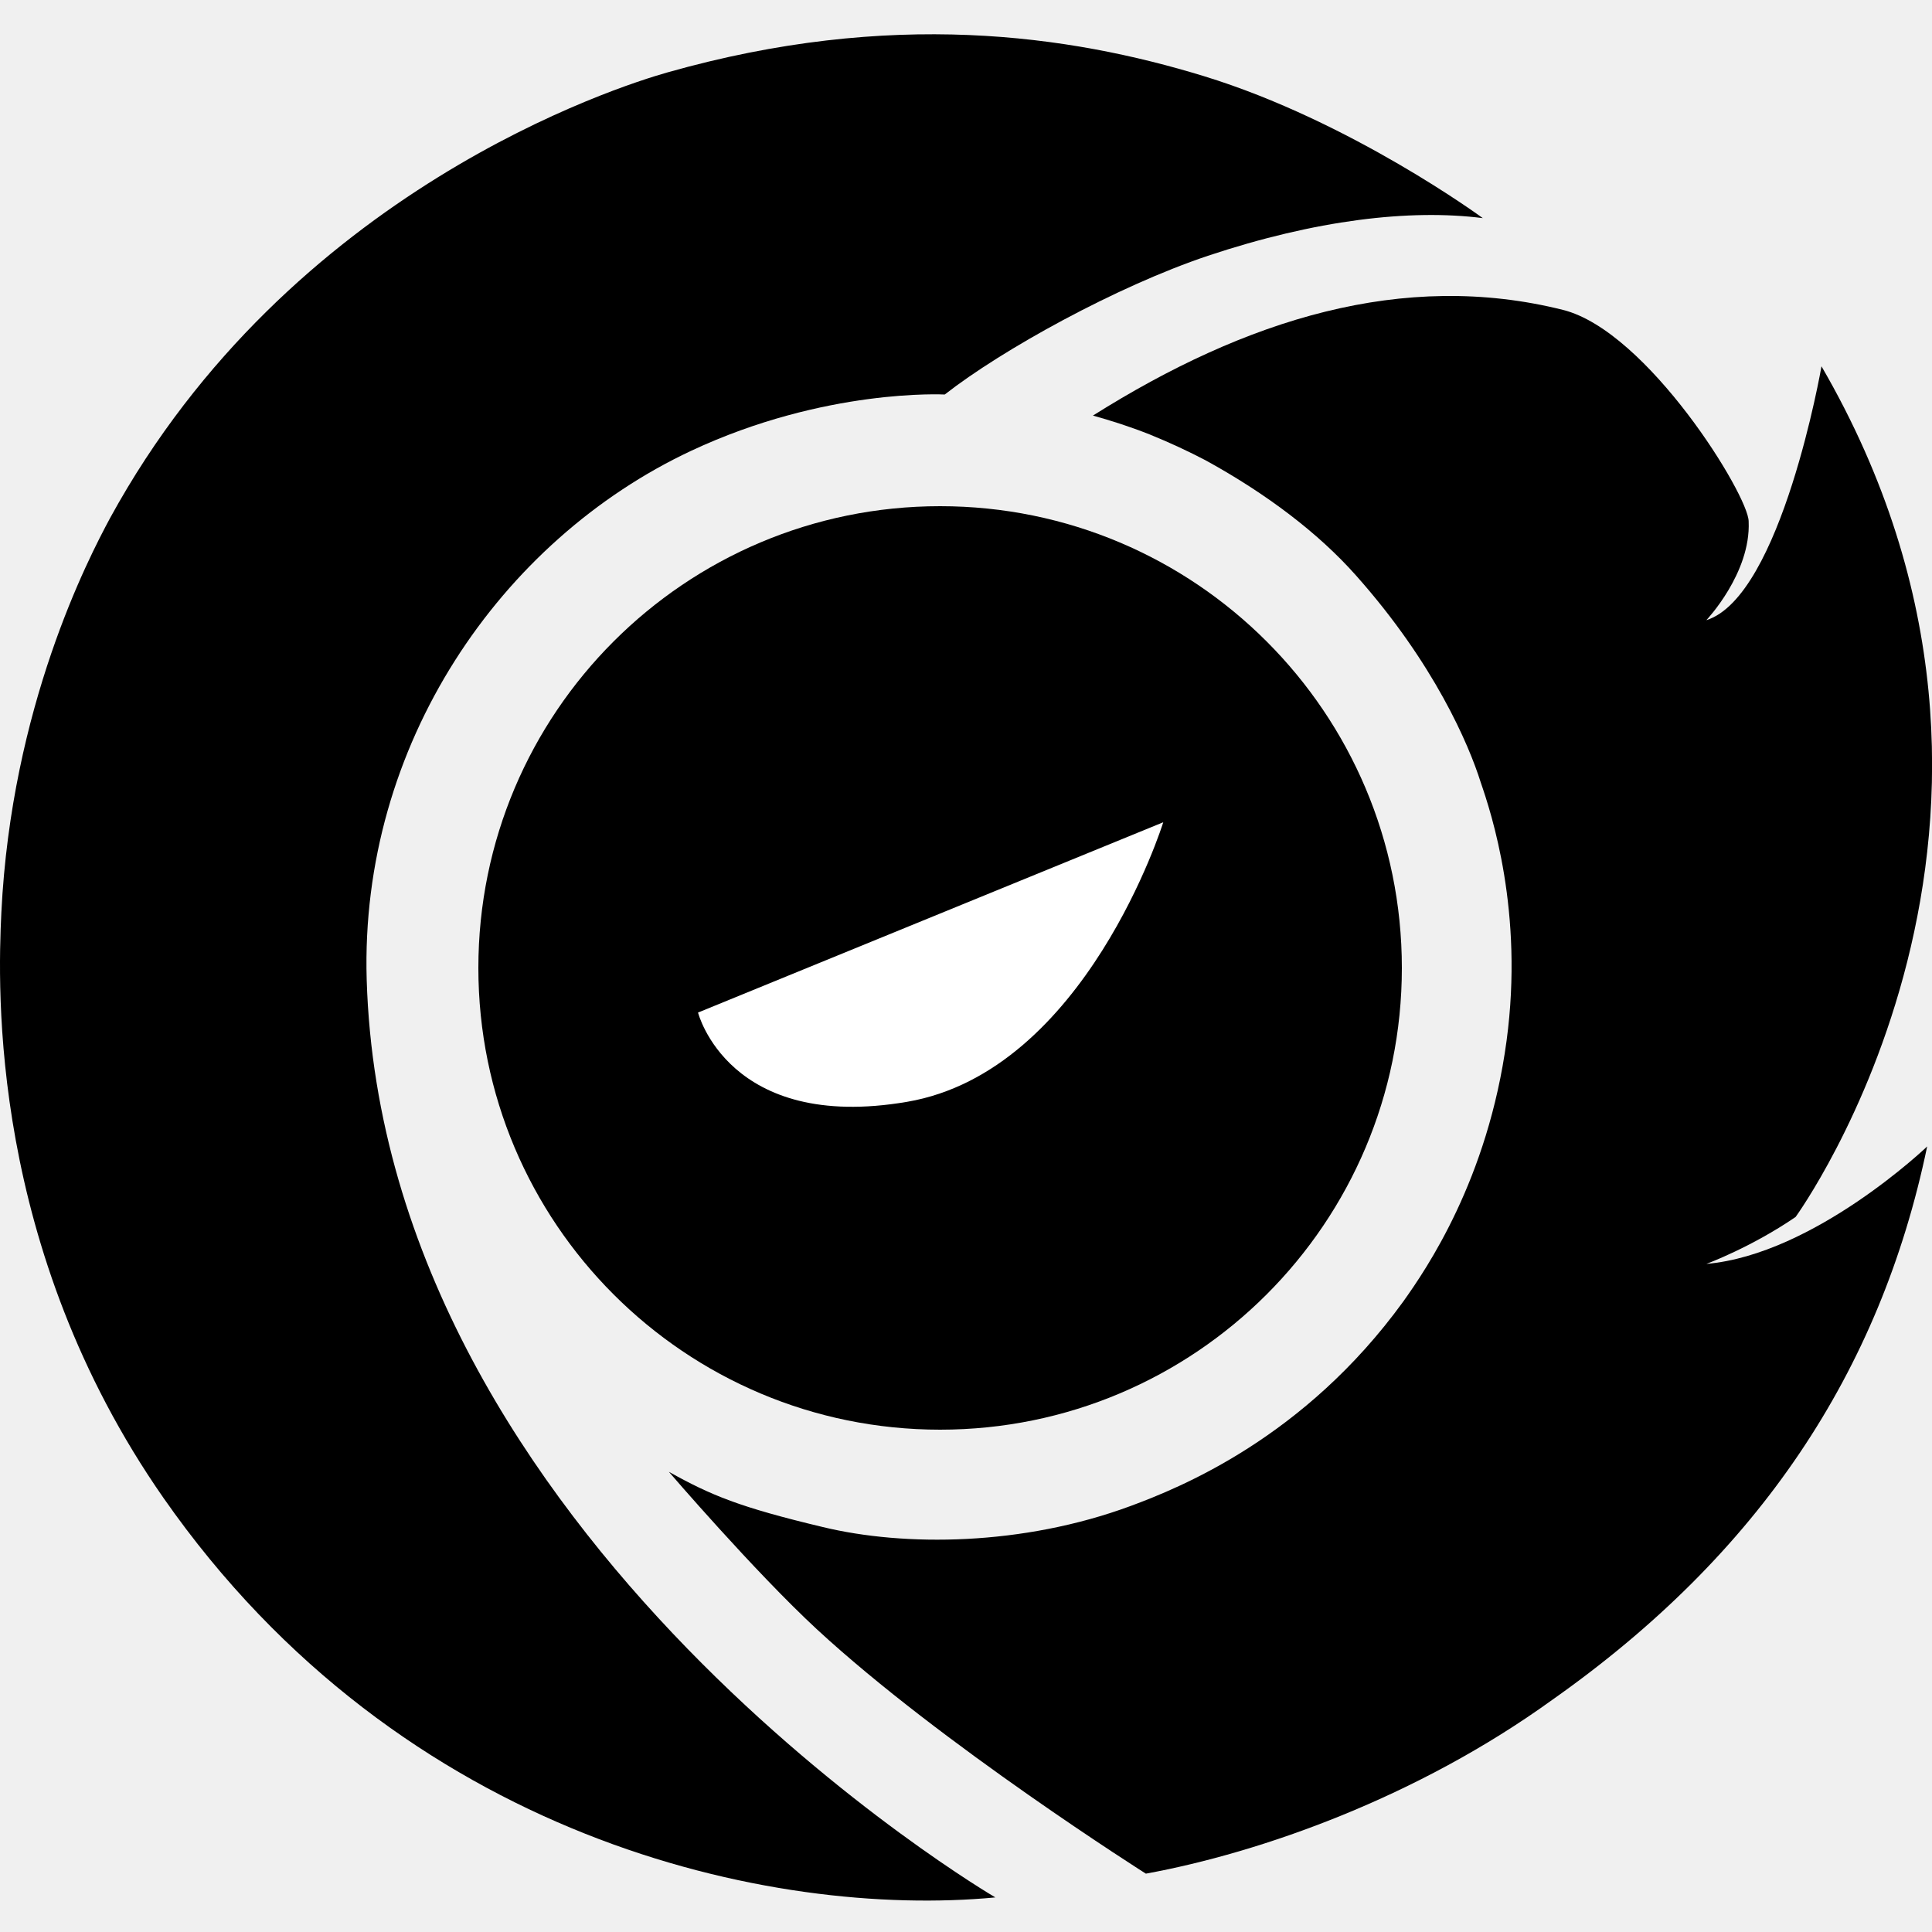
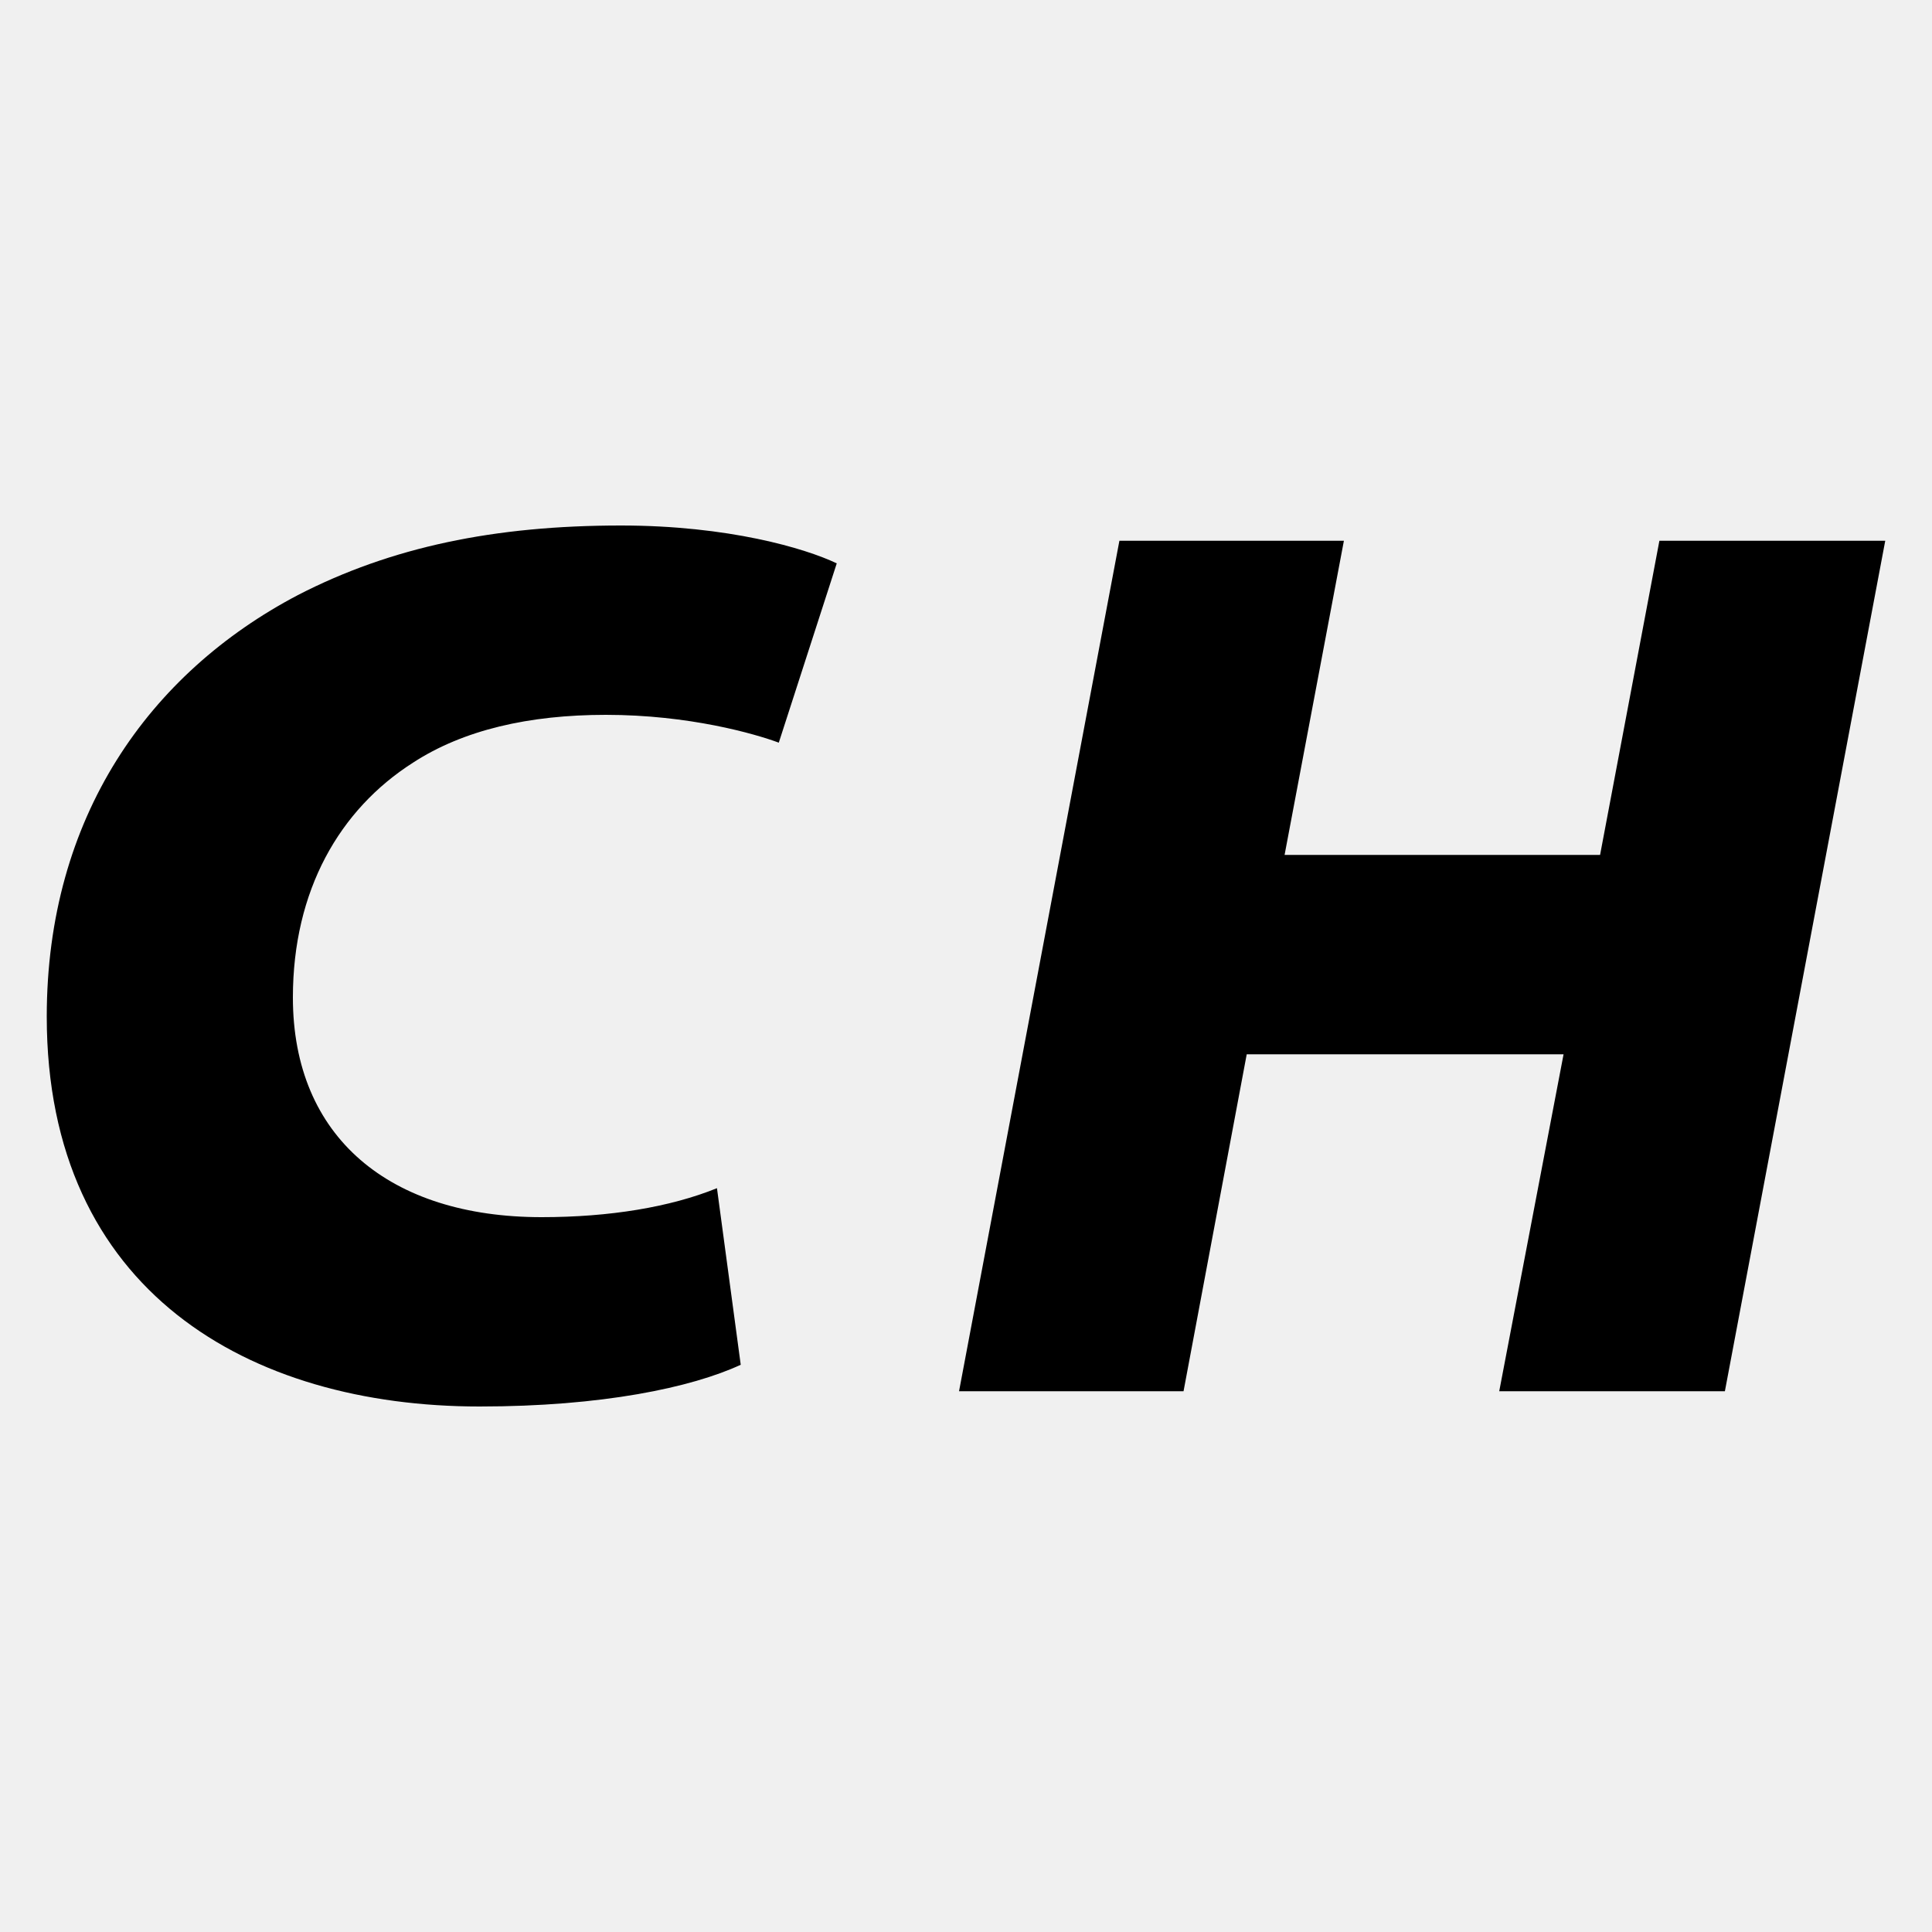
- <svg xmlns="http://www.w3.org/2000/svg" version="1.1" id="Ebene_1" x="0px" y="0px" viewBox="0 0 1000 1000" style="enable-background:new 0 0 1000 1000;" xml:space="preserve">
-   <path d="M515.2,982.1c0,0-316.7-185.1-325.4-475c-3.6-121.6,69.3-227.4,167.8-273.7c69.5-32.6,131.4-29.2,131.4-29.2  c29.5-23.1,88.8-55.9,136.2-71.8c55.8-18.6,104.6-24.3,142.3-19.5c0,0-68.3-50.2-144.4-73.5c-69.9-21.4-162.1-34.7-277.7-1.9  c-25.1,7.1-195.5,60.8-288.4,230.6C45.7,289.1,5.9,365.7,0.7,472.4c-1.9,39.4-6.2,173.6,83.9,302.9C208,952.2,399.7,993,515.2,982.1  z" />
-   <path d="M624.1,238.3c31.5,17.3,58.4,37.7,77.8,59.6c40.5,45.5,58.4,87.6,64.5,107c5.5,16,22.4,67,13.4,133.8  c-9.7,71.8-41.4,118-53.5,135c-51.1,70.5-115.5,96.3-141.1,105.8c-56,20.7-117.1,21.1-159.3,10.9c-43.2-10.3-57.8-16.4-79.7-28.6  c0,0,44.3,51.6,76.6,81.5c64.5,59.6,170.3,126.5,170.3,126.5c59.6-10.9,140.5-39.5,210.4-90c107-75.4,169.7-169.7,194-286.4  c0,0-58.4,55.9-114.3,60.8c0,0,23.1-8.5,46.2-24.3c0,0,149.6-205.6,13.4-440.3c0,0-20.7,119.2-59.6,131.4c0,0,23.1-24.3,21.9-51.1  c0-13.4-52.3-98.5-96.1-109.5c-82.7-20.7-164.2,4.9-243.3,54.7c9,2.5,18.8,5.6,29.2,9.7C605.8,229.2,615.5,233.8,624.1,238.3z" />
-   <circle cx="486.6" cy="501" r="239" />
-   <path style="fill:#FFFFFF;" d="M361.3,524.1l240.8-98.5c0,0-40.1,128.9-132.6,144.7S361.3,524.1,361.3,524.1z" />
+ <svg xmlns="http://www.w3.org/2000/svg" version="1.1" id="Layer_1" x="0px" y="0px" viewBox="0 0 1000 1000" style="enable-background:new 0 0 1000 1000;" xml:space="preserve">
+   <g>
+     <path d="M383.4,706.4c-25.5,11.8-71.8,21.6-135.2,21.6c-118.9,0-224-59.4-224-201.8c0-103.2,52.9-177.7,130-218.2   C202.5,283.1,256,272,321.4,272c55.5,0,95.4,11.8,111.7,19.6l-30,92.8c-12.4-4.6-46.4-14.4-89.5-14.4c-39.8,0-73.8,7.8-99.9,24.8   c-37.9,24.2-62.1,66-62.1,121.5c0,72.5,50.3,113.7,128.7,113.7c35.3,0,66.6-5.2,90.8-15L383.4,706.4z" />
+     <path d="M695.6,279.9l-30.7,162.6h163.3l30.7-162.6h116.9l-83,440.2H776l33.3-174.4H645.3l-32.7,174.4H496.4l83-440.2H695.6z" />
+   </g>
</svg>
